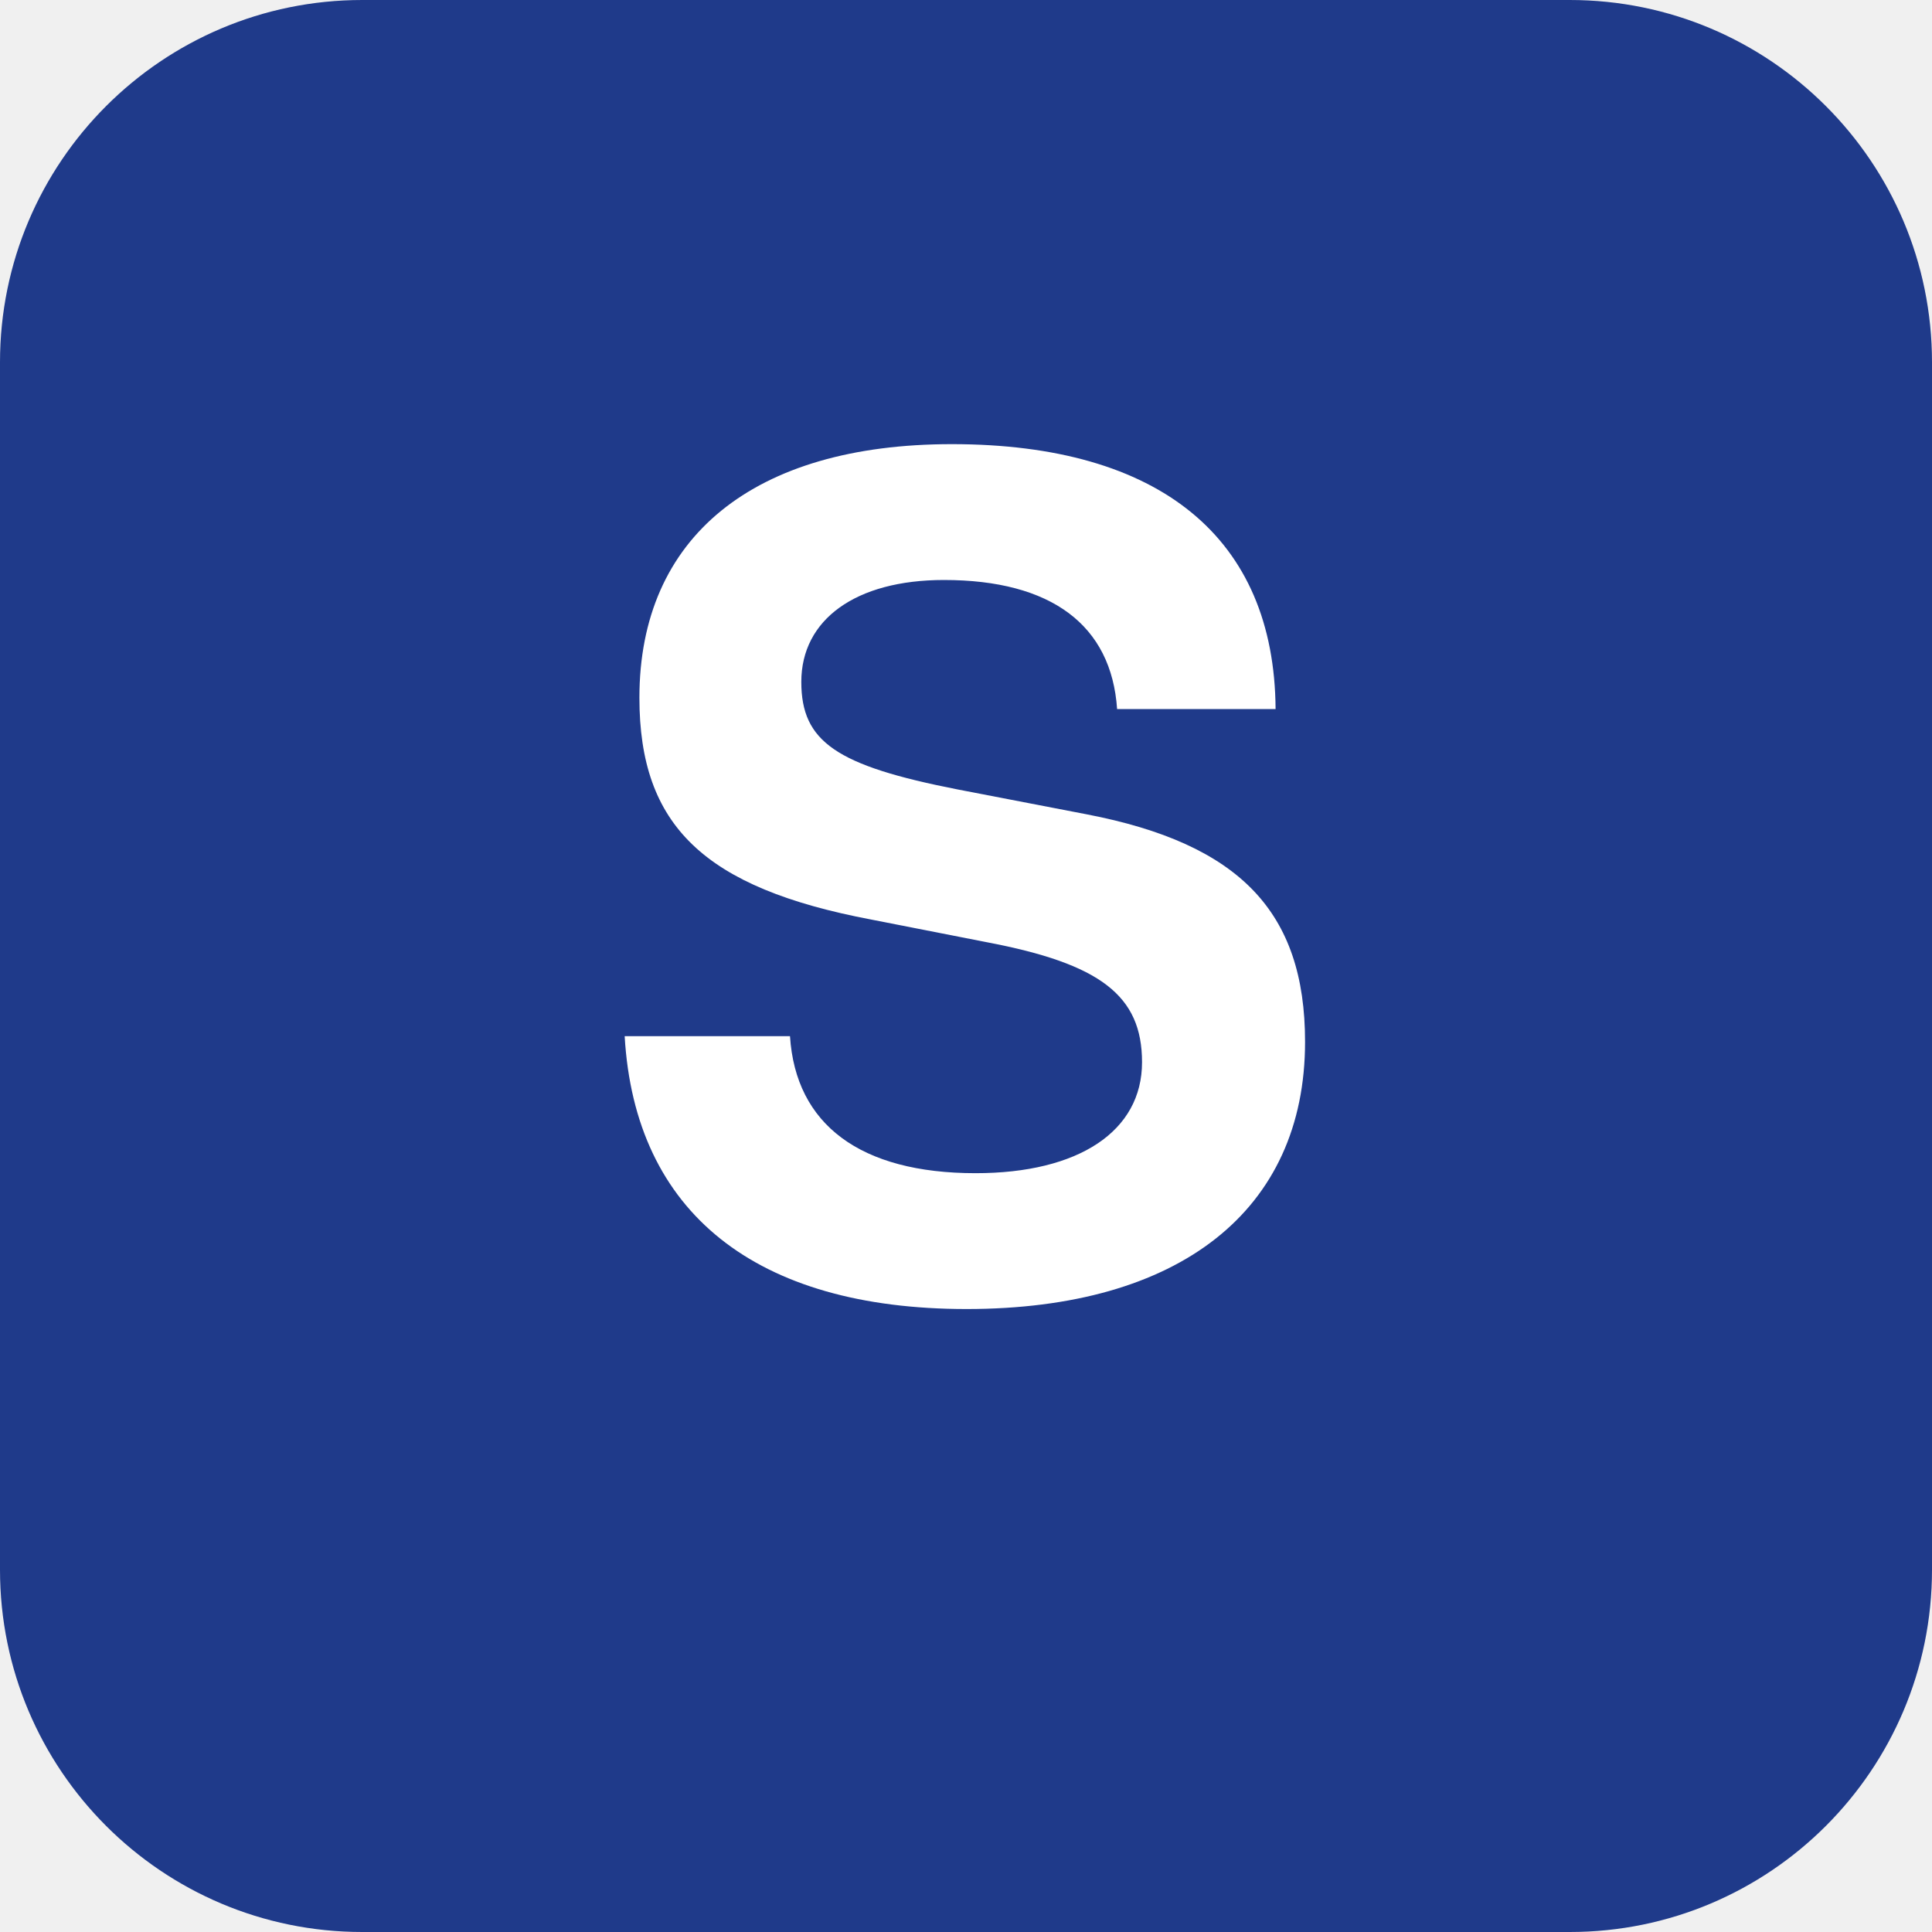
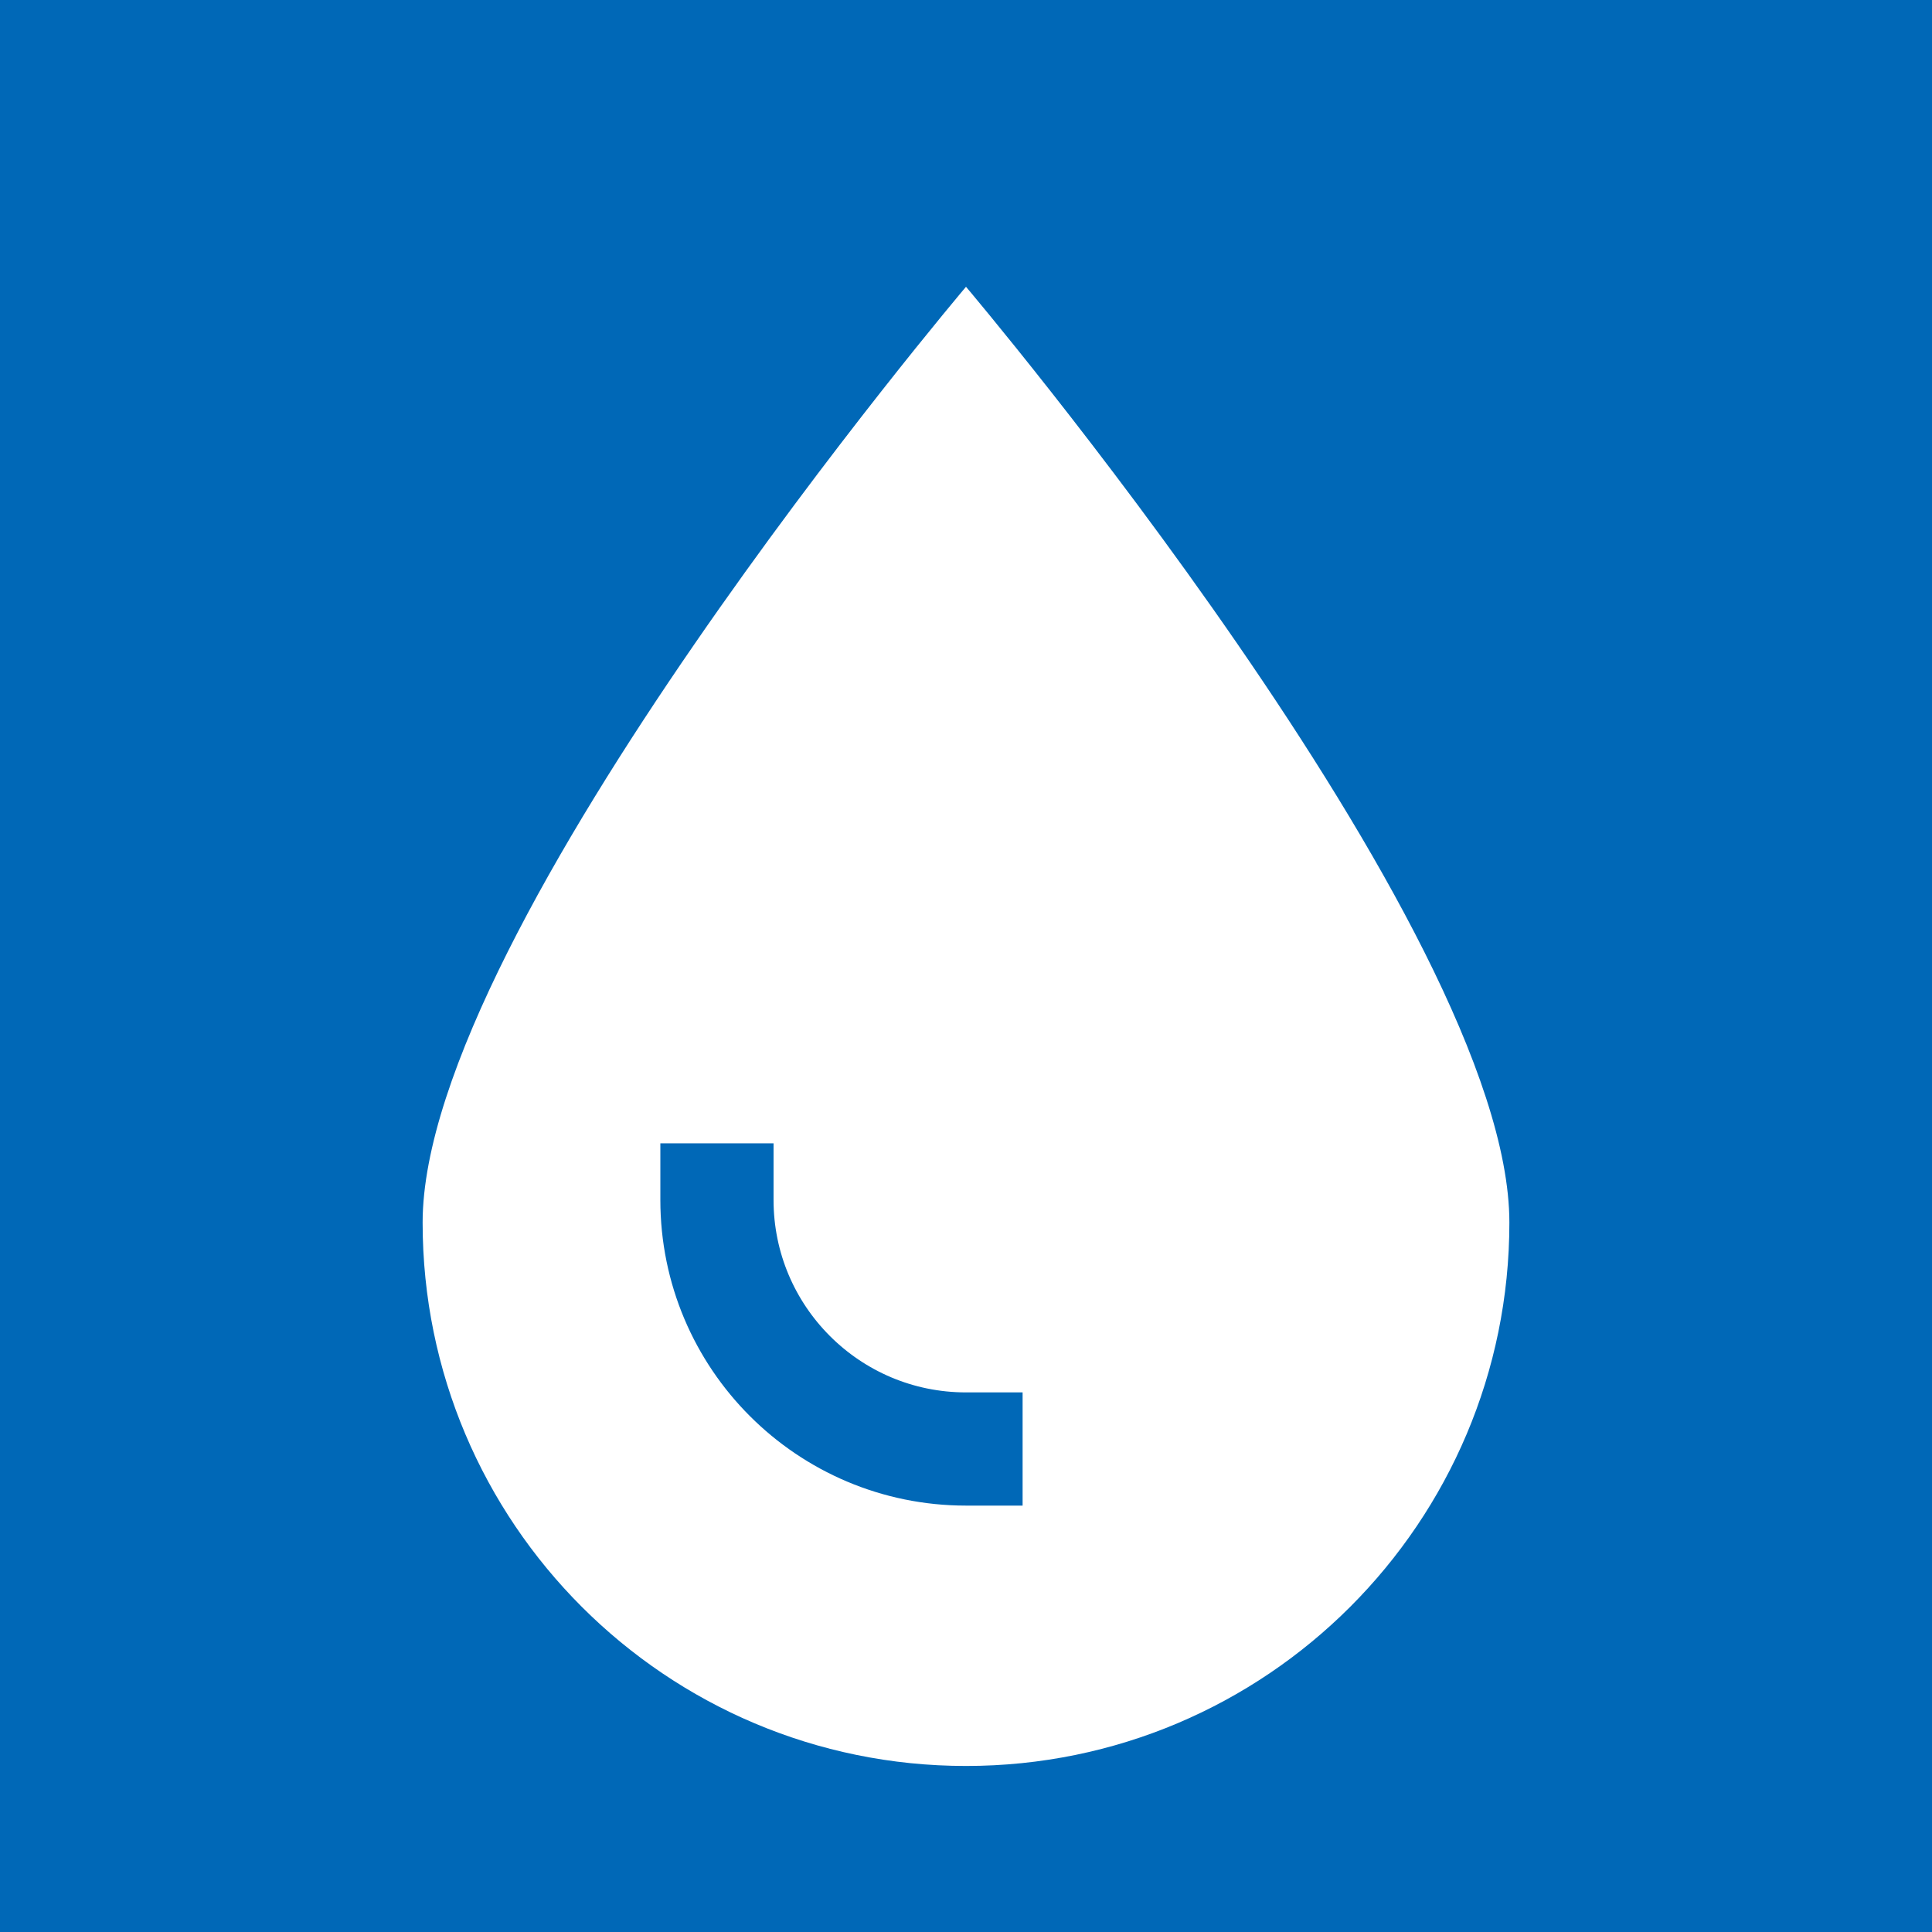
<svg xmlns="http://www.w3.org/2000/svg" viewBox="0 0 512 512">
-   <rect width="512" height="512" rx="96" fill="#1f3a8a" />
-   <text x="256" y="340" fill="#ffffff" font-family="Helvetica, Arial, sans-serif" font-weight="700" font-size="300" text-anchor="middle">S</text>
+   <rect width="512" height="512" fill="#0068b7" />
+   <path d="M256 76C256 76 112 246 112 324a144 144 0 0 0 288 0C400 246 256 76 256 76Z" fill="#ffffff" />
+   <path d="M190 318a66 66 0 0 0 66 66" fill="none" stroke="#0068b7" stroke-width="30" stroke-linecap="square" />
</svg>
